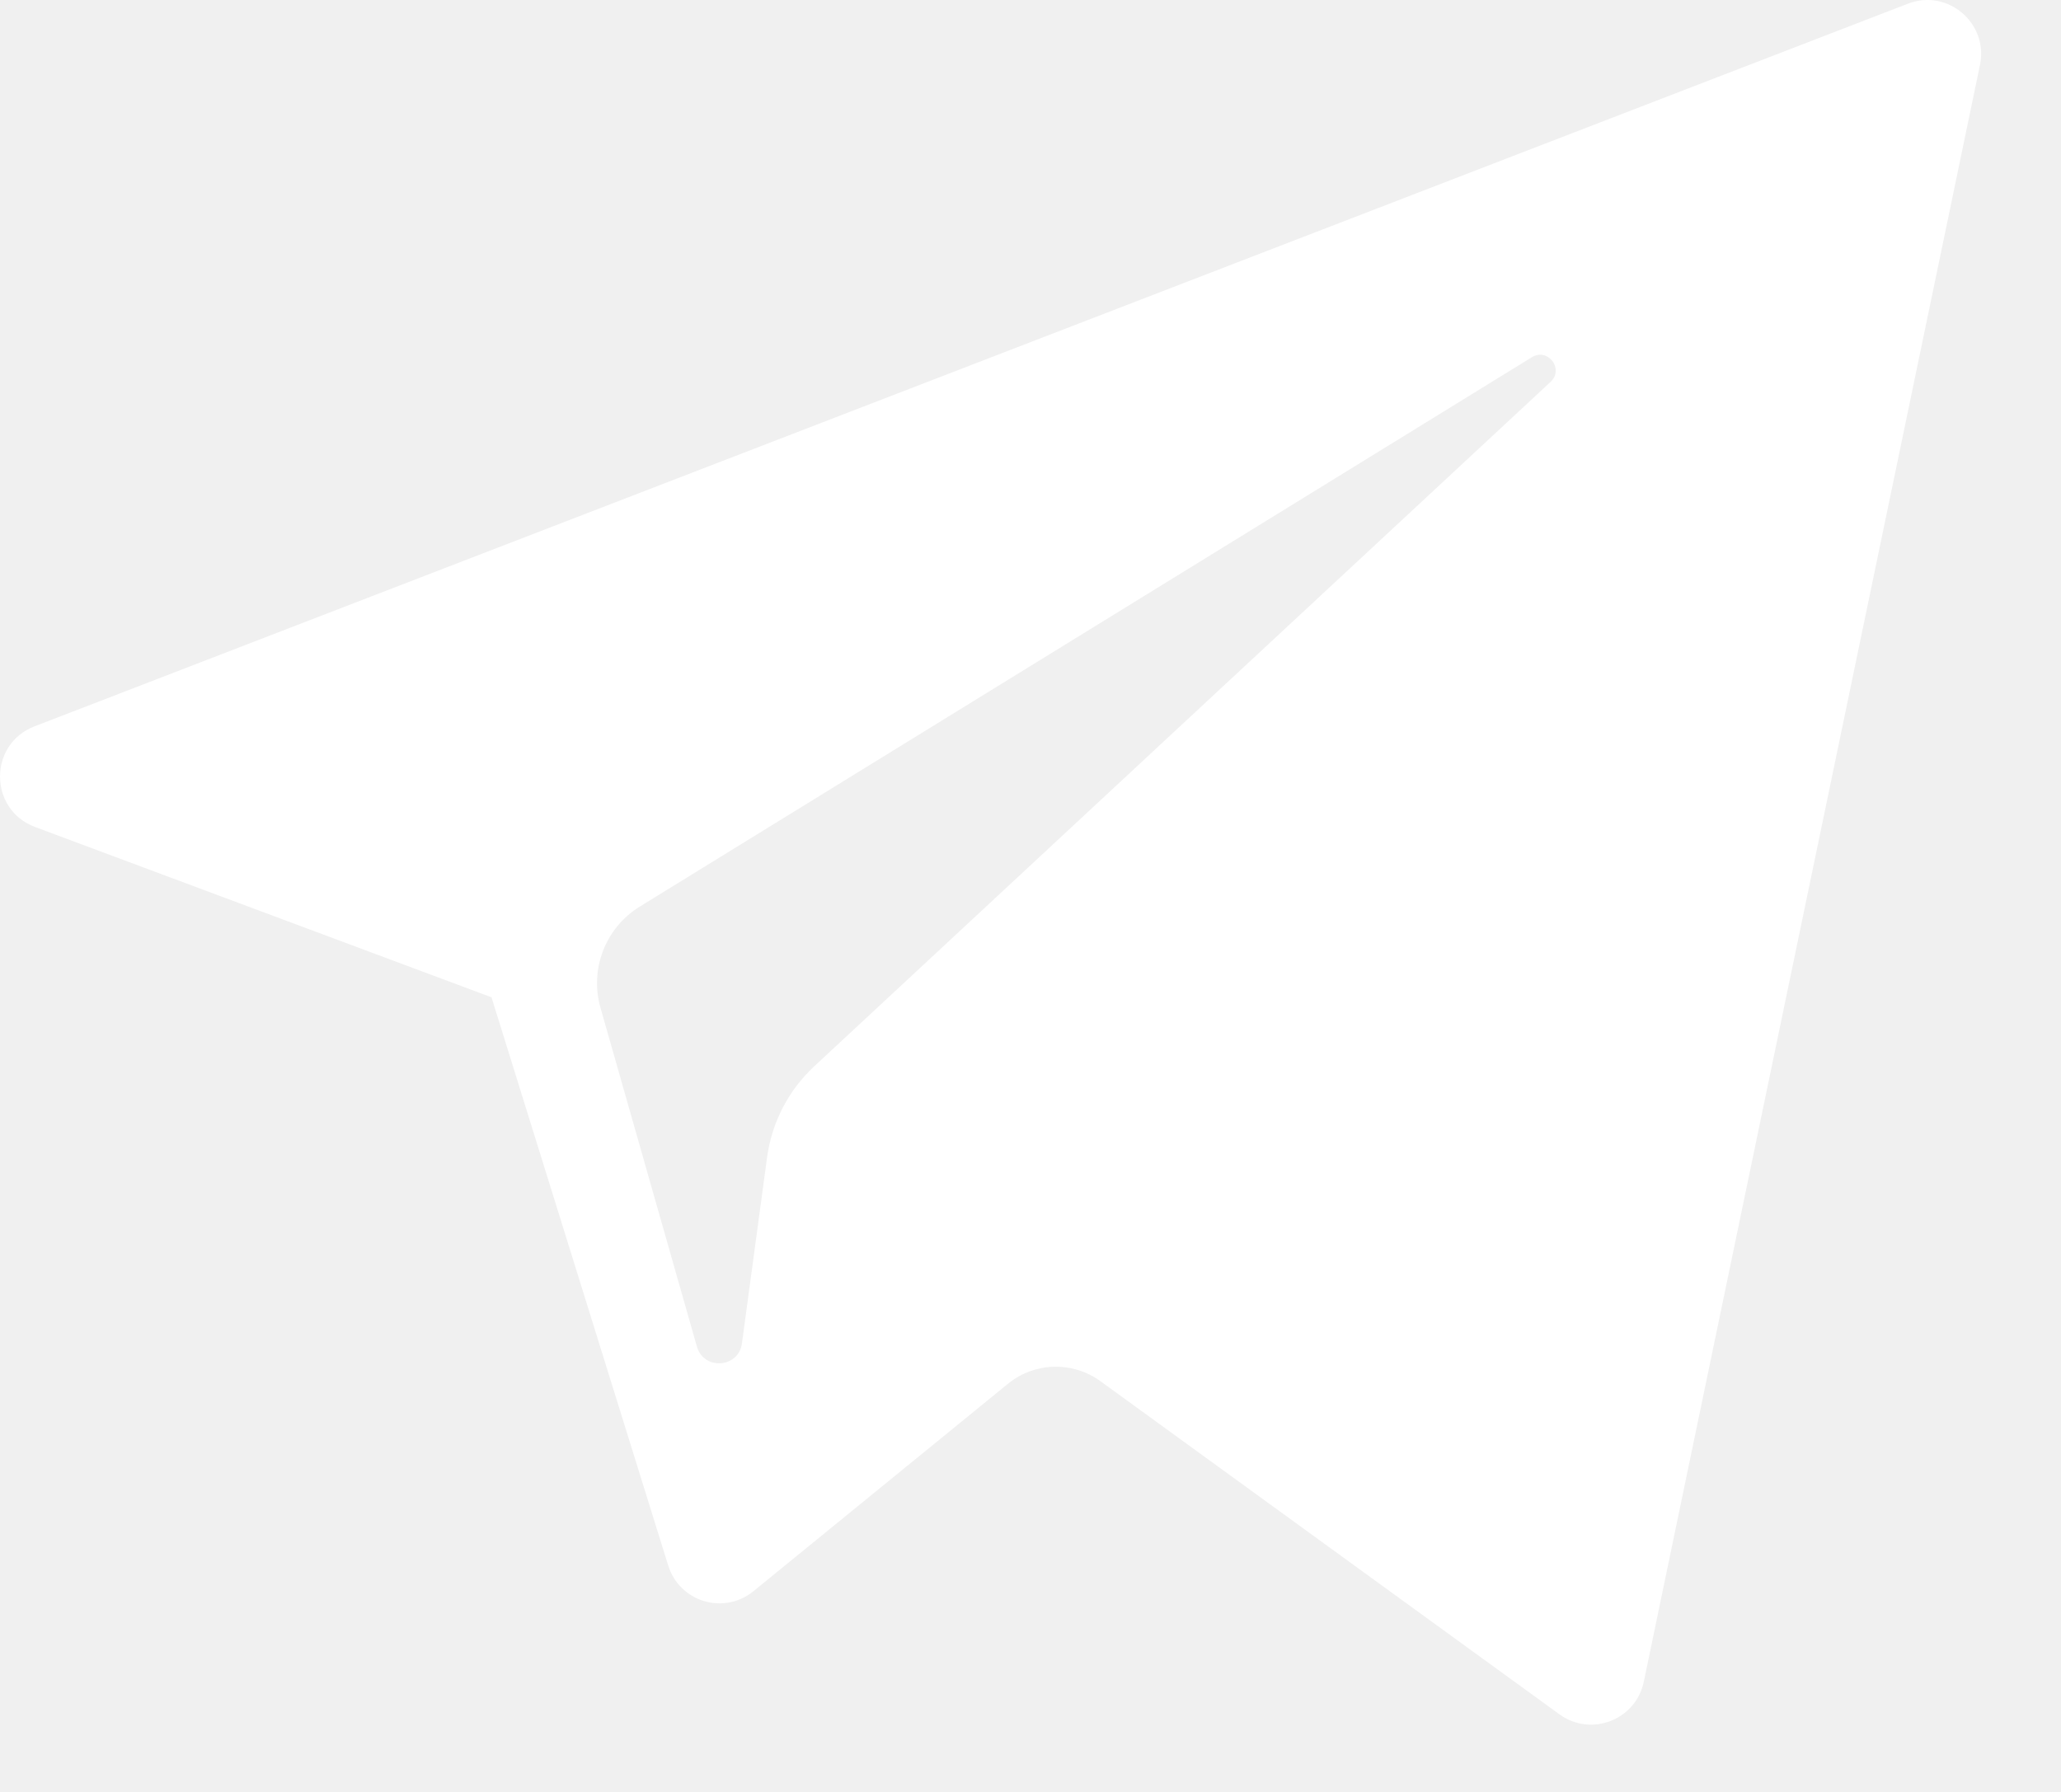
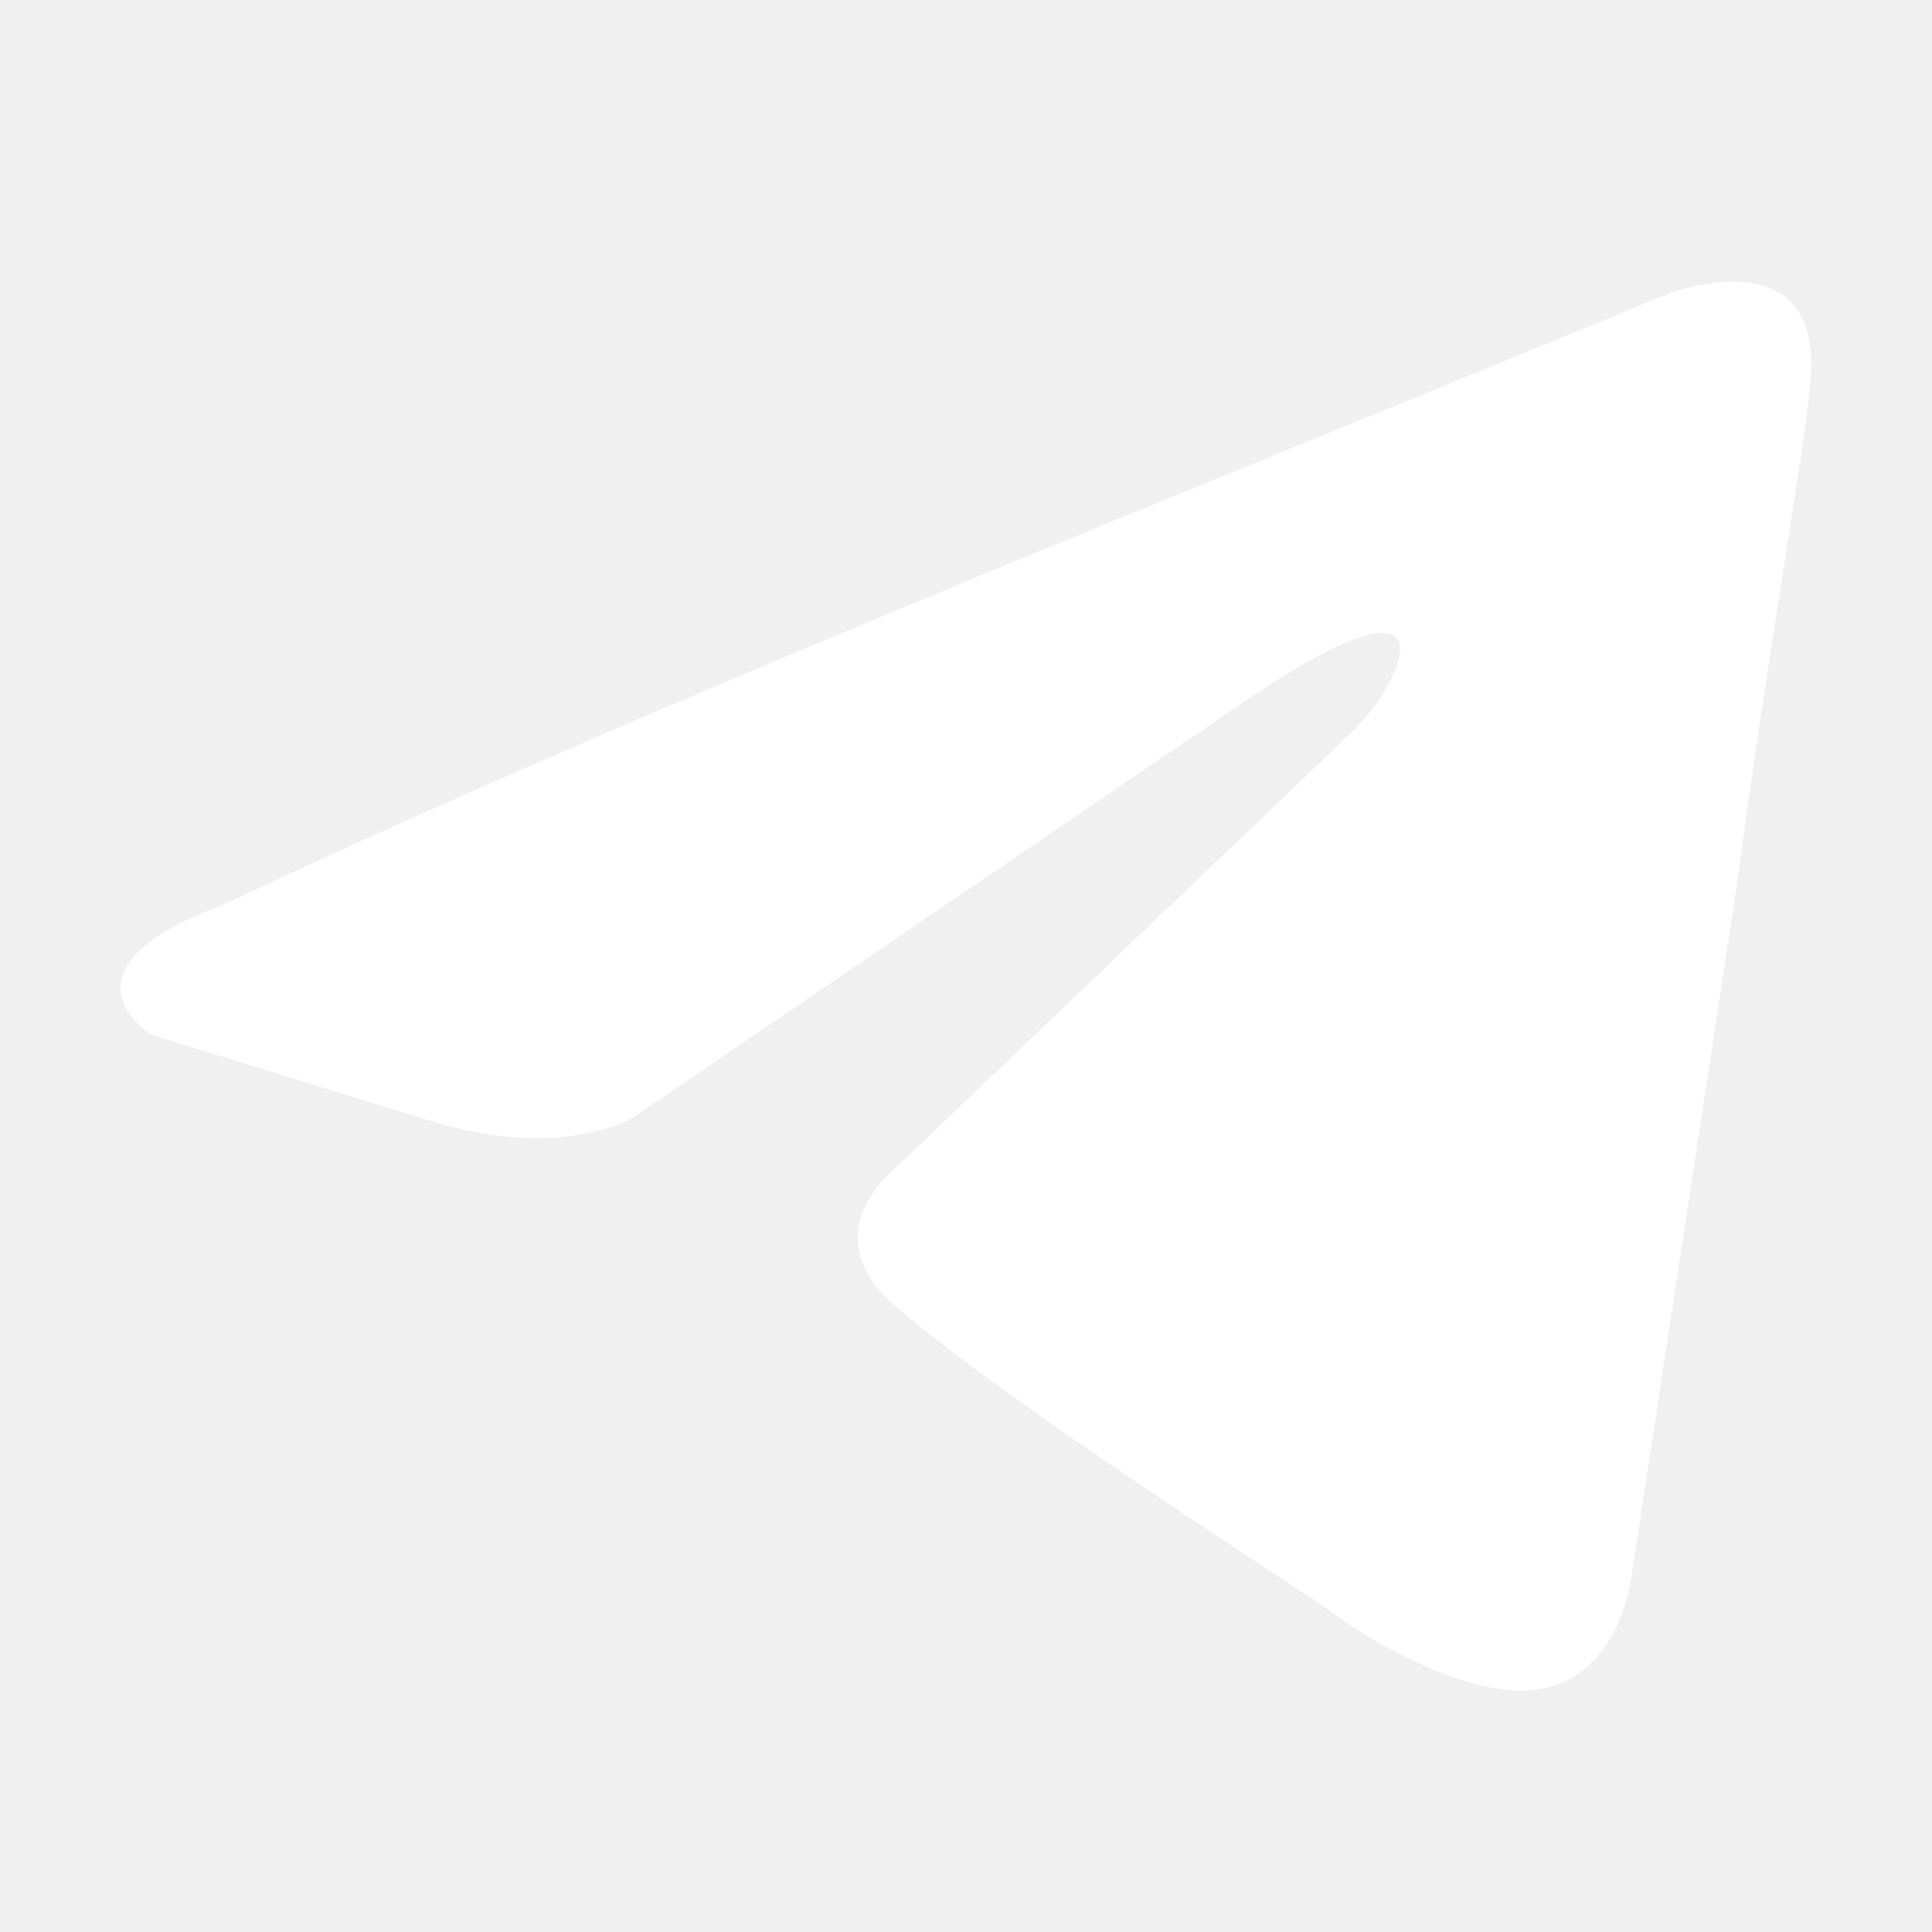
- <svg xmlns="http://www.w3.org/2000/svg" width="23" height="20" viewBox="0 0 23 20" fill="none">
-   <path d="M0.391 9.23L5.485 11.131L7.457 17.473C7.583 17.879 8.079 18.029 8.409 17.759L11.249 15.444C11.546 15.202 11.97 15.19 12.281 15.416L17.403 19.134C17.756 19.39 18.255 19.197 18.344 18.771L22.096 0.724C22.192 0.258 21.735 -0.13 21.292 0.041L0.385 8.107C-0.131 8.306 -0.127 9.036 0.391 9.23ZM7.139 10.119L17.095 3.987C17.274 3.877 17.458 4.119 17.304 4.262L9.088 11.9C8.799 12.168 8.613 12.528 8.56 12.919L8.28 14.993C8.243 15.27 7.854 15.297 7.777 15.029L6.701 11.247C6.578 10.816 6.757 10.355 7.139 10.119Z" fill="white" />
+ <svg xmlns="http://www.w3.org/2000/svg" width="53" height="53" viewBox="0 0 53 53" fill="none">
+   <path d="M45.734 8.07C45.734 8.07 50.024 6.397 49.665 10.46C49.547 12.132 48.475 17.988 47.64 24.32L44.78 43.08C44.78 43.08 44.542 45.828 42.396 46.306C40.252 46.783 37.034 44.634 36.438 44.156C35.961 43.797 27.501 38.419 24.522 35.791C23.687 35.074 22.733 33.641 24.641 31.968L37.153 20.018C38.582 18.585 40.012 15.24 34.054 19.302L17.37 30.653C17.37 30.653 15.463 31.848 11.889 30.773L4.142 28.383C4.142 28.383 1.283 26.59 6.168 24.798C18.086 19.183 32.743 13.447 45.732 8.07H45.734Z" fill="white" />
</svg>
